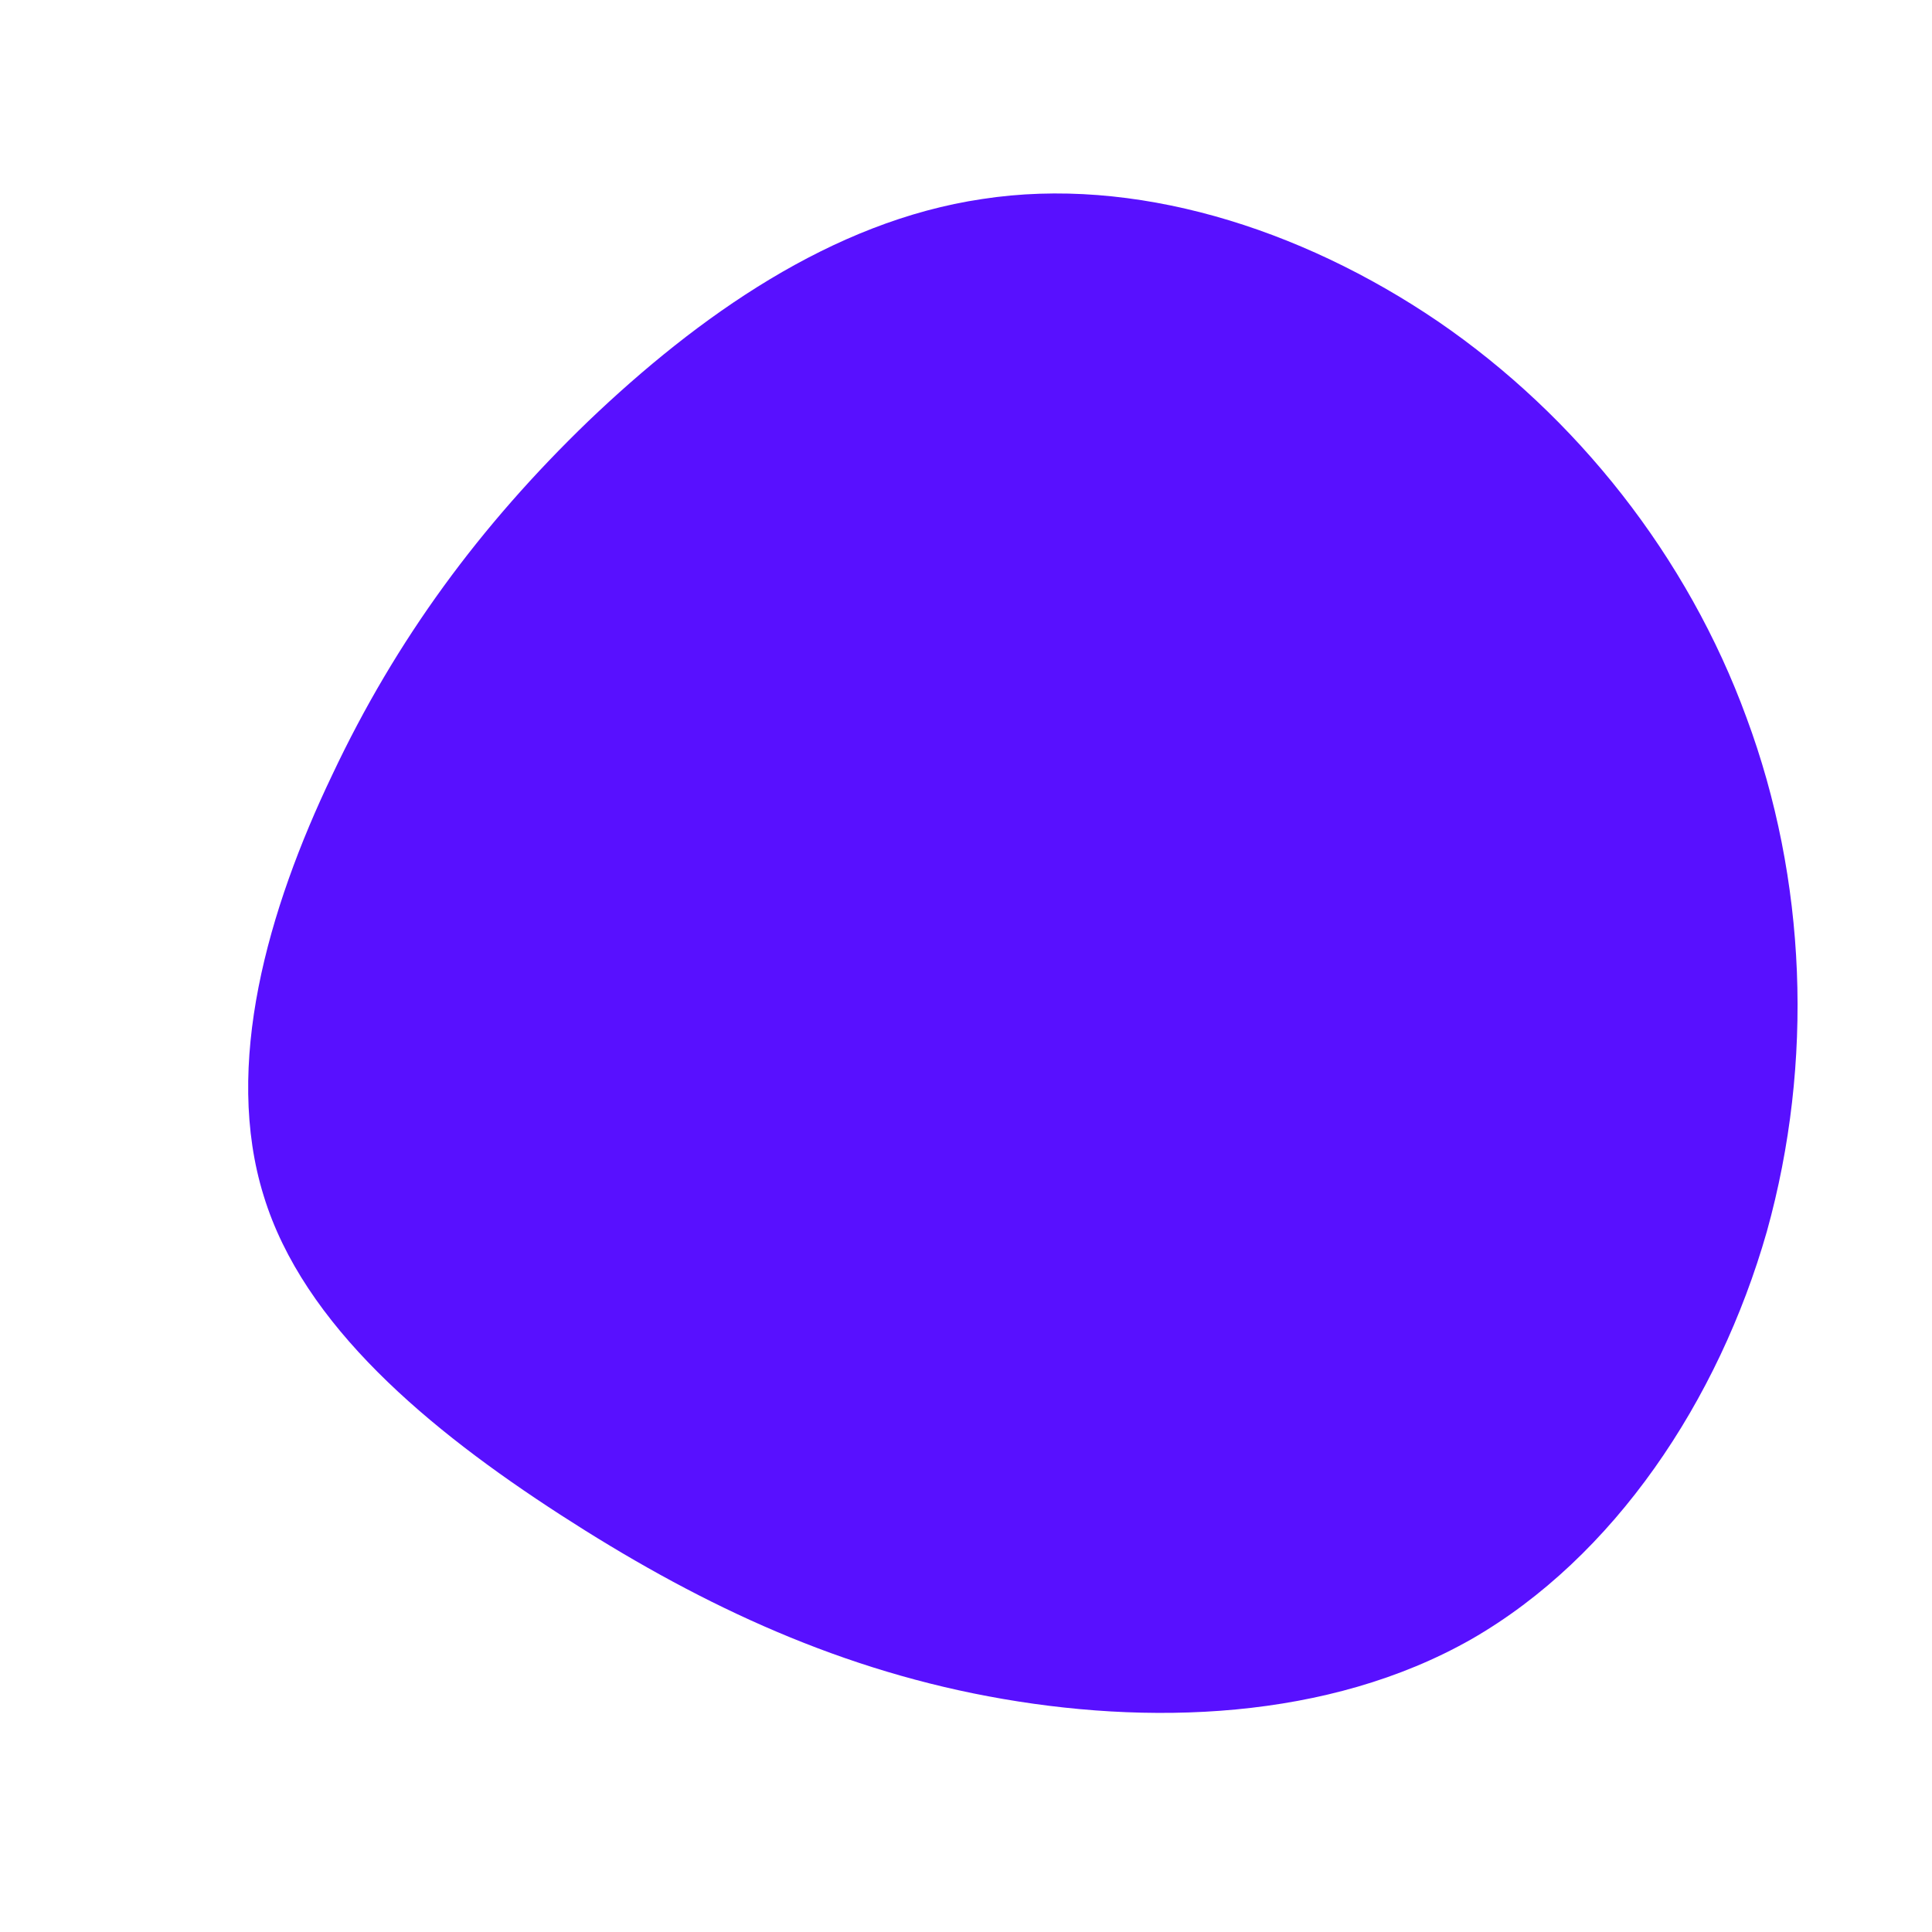
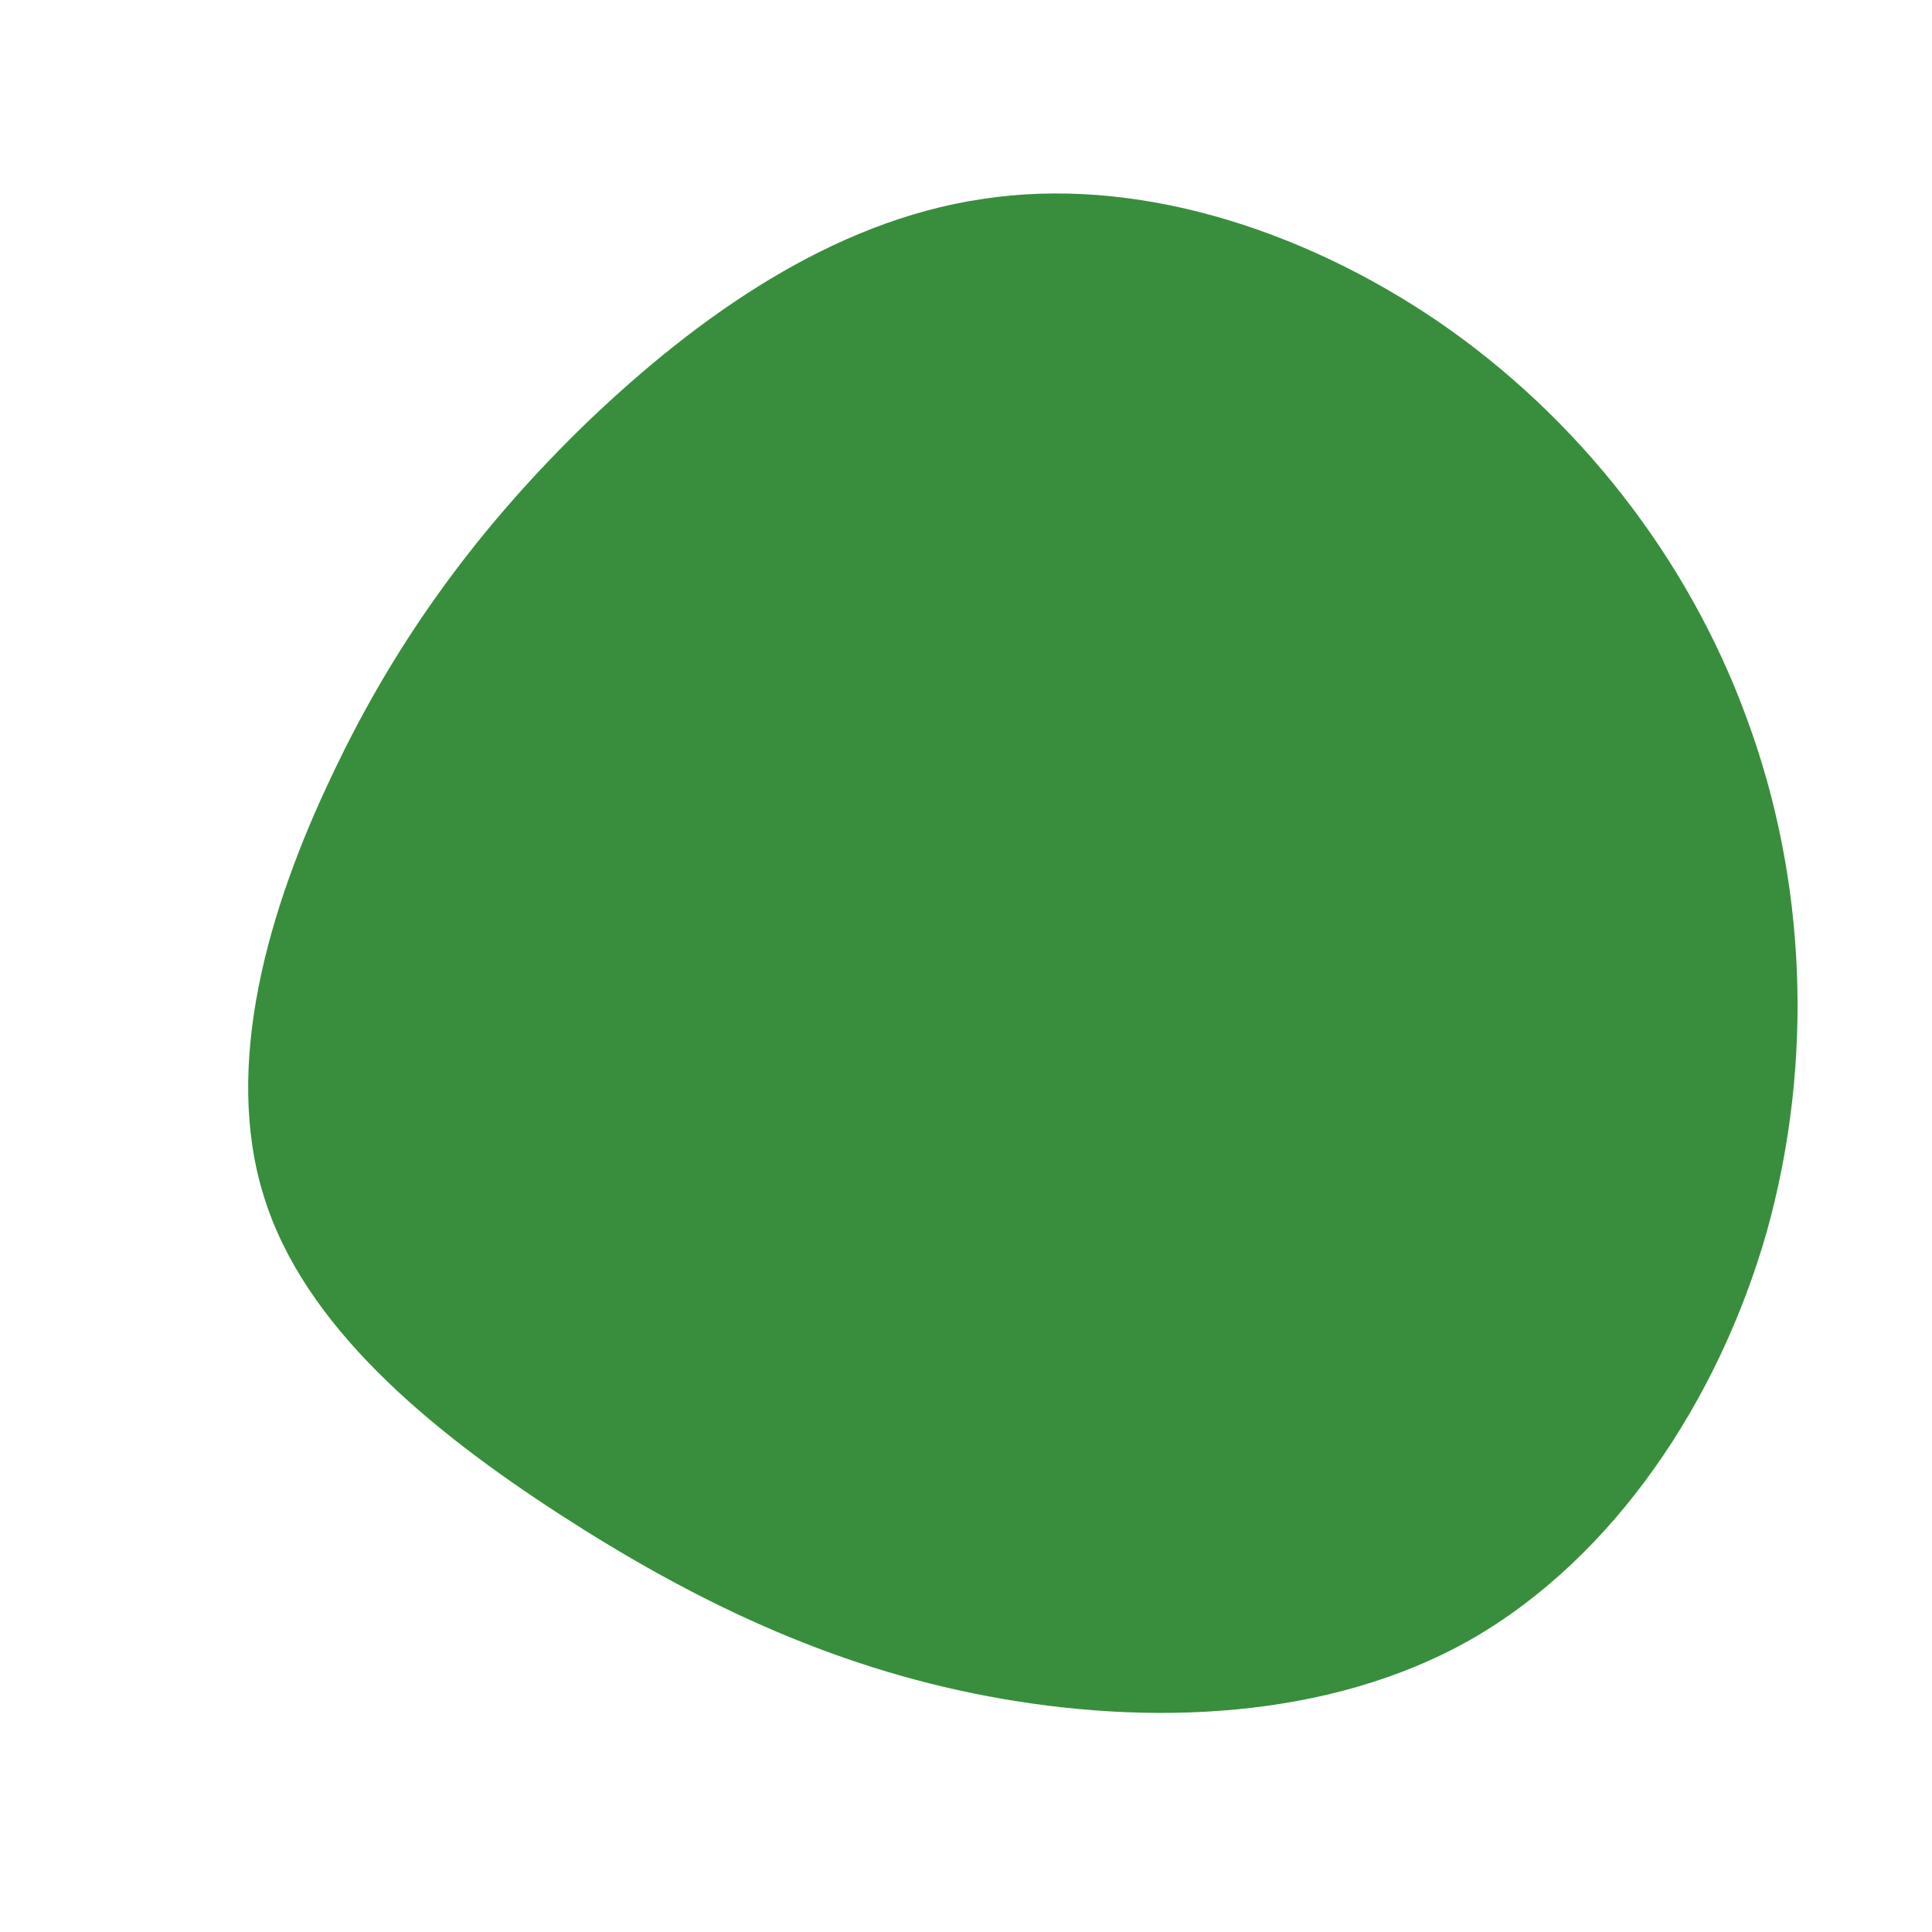
<svg xmlns="http://www.w3.org/2000/svg" viewBox="0 0 200 200">
-   <path fill="#5810ff" d="M48.9,-66.7C63.2,-56.9,74.7,-42.4,80.8,-25.7C87,-9,87.8,9.9,82.9,27.5C77.9,45,67.1,61.2,52.3,69.7C37.5,78.1,18.8,78.7,2.3,75.6C-14.2,72.5,-28.4,65.6,-42,56.8C-55.6,48,-68.6,37.2,-72.7,23.8C-76.9,10.3,-72.3,-5.8,-65.6,-19.8C-59,-33.8,-50.3,-45.6,-39.1,-56.4C-27.8,-67.2,-13.9,-77.1,1.7,-79.4C17.3,-81.8,34.5,-76.5,48.9,-66.7Z" transform="translate(100 100)" />
+   <path fill="#388E3C" d="M48.9,-66.7C63.2,-56.9,74.7,-42.4,80.8,-25.7C87,-9,87.8,9.9,82.9,27.5C77.9,45,67.1,61.2,52.3,69.7C37.5,78.1,18.8,78.7,2.3,75.6C-14.2,72.5,-28.4,65.6,-42,56.8C-55.6,48,-68.6,37.2,-72.7,23.8C-76.9,10.3,-72.3,-5.8,-65.6,-19.8C-59,-33.8,-50.3,-45.6,-39.1,-56.4C-27.8,-67.2,-13.9,-77.1,1.7,-79.4C17.3,-81.8,34.5,-76.5,48.9,-66.7Z" transform="translate(100 100)" />
</svg>
